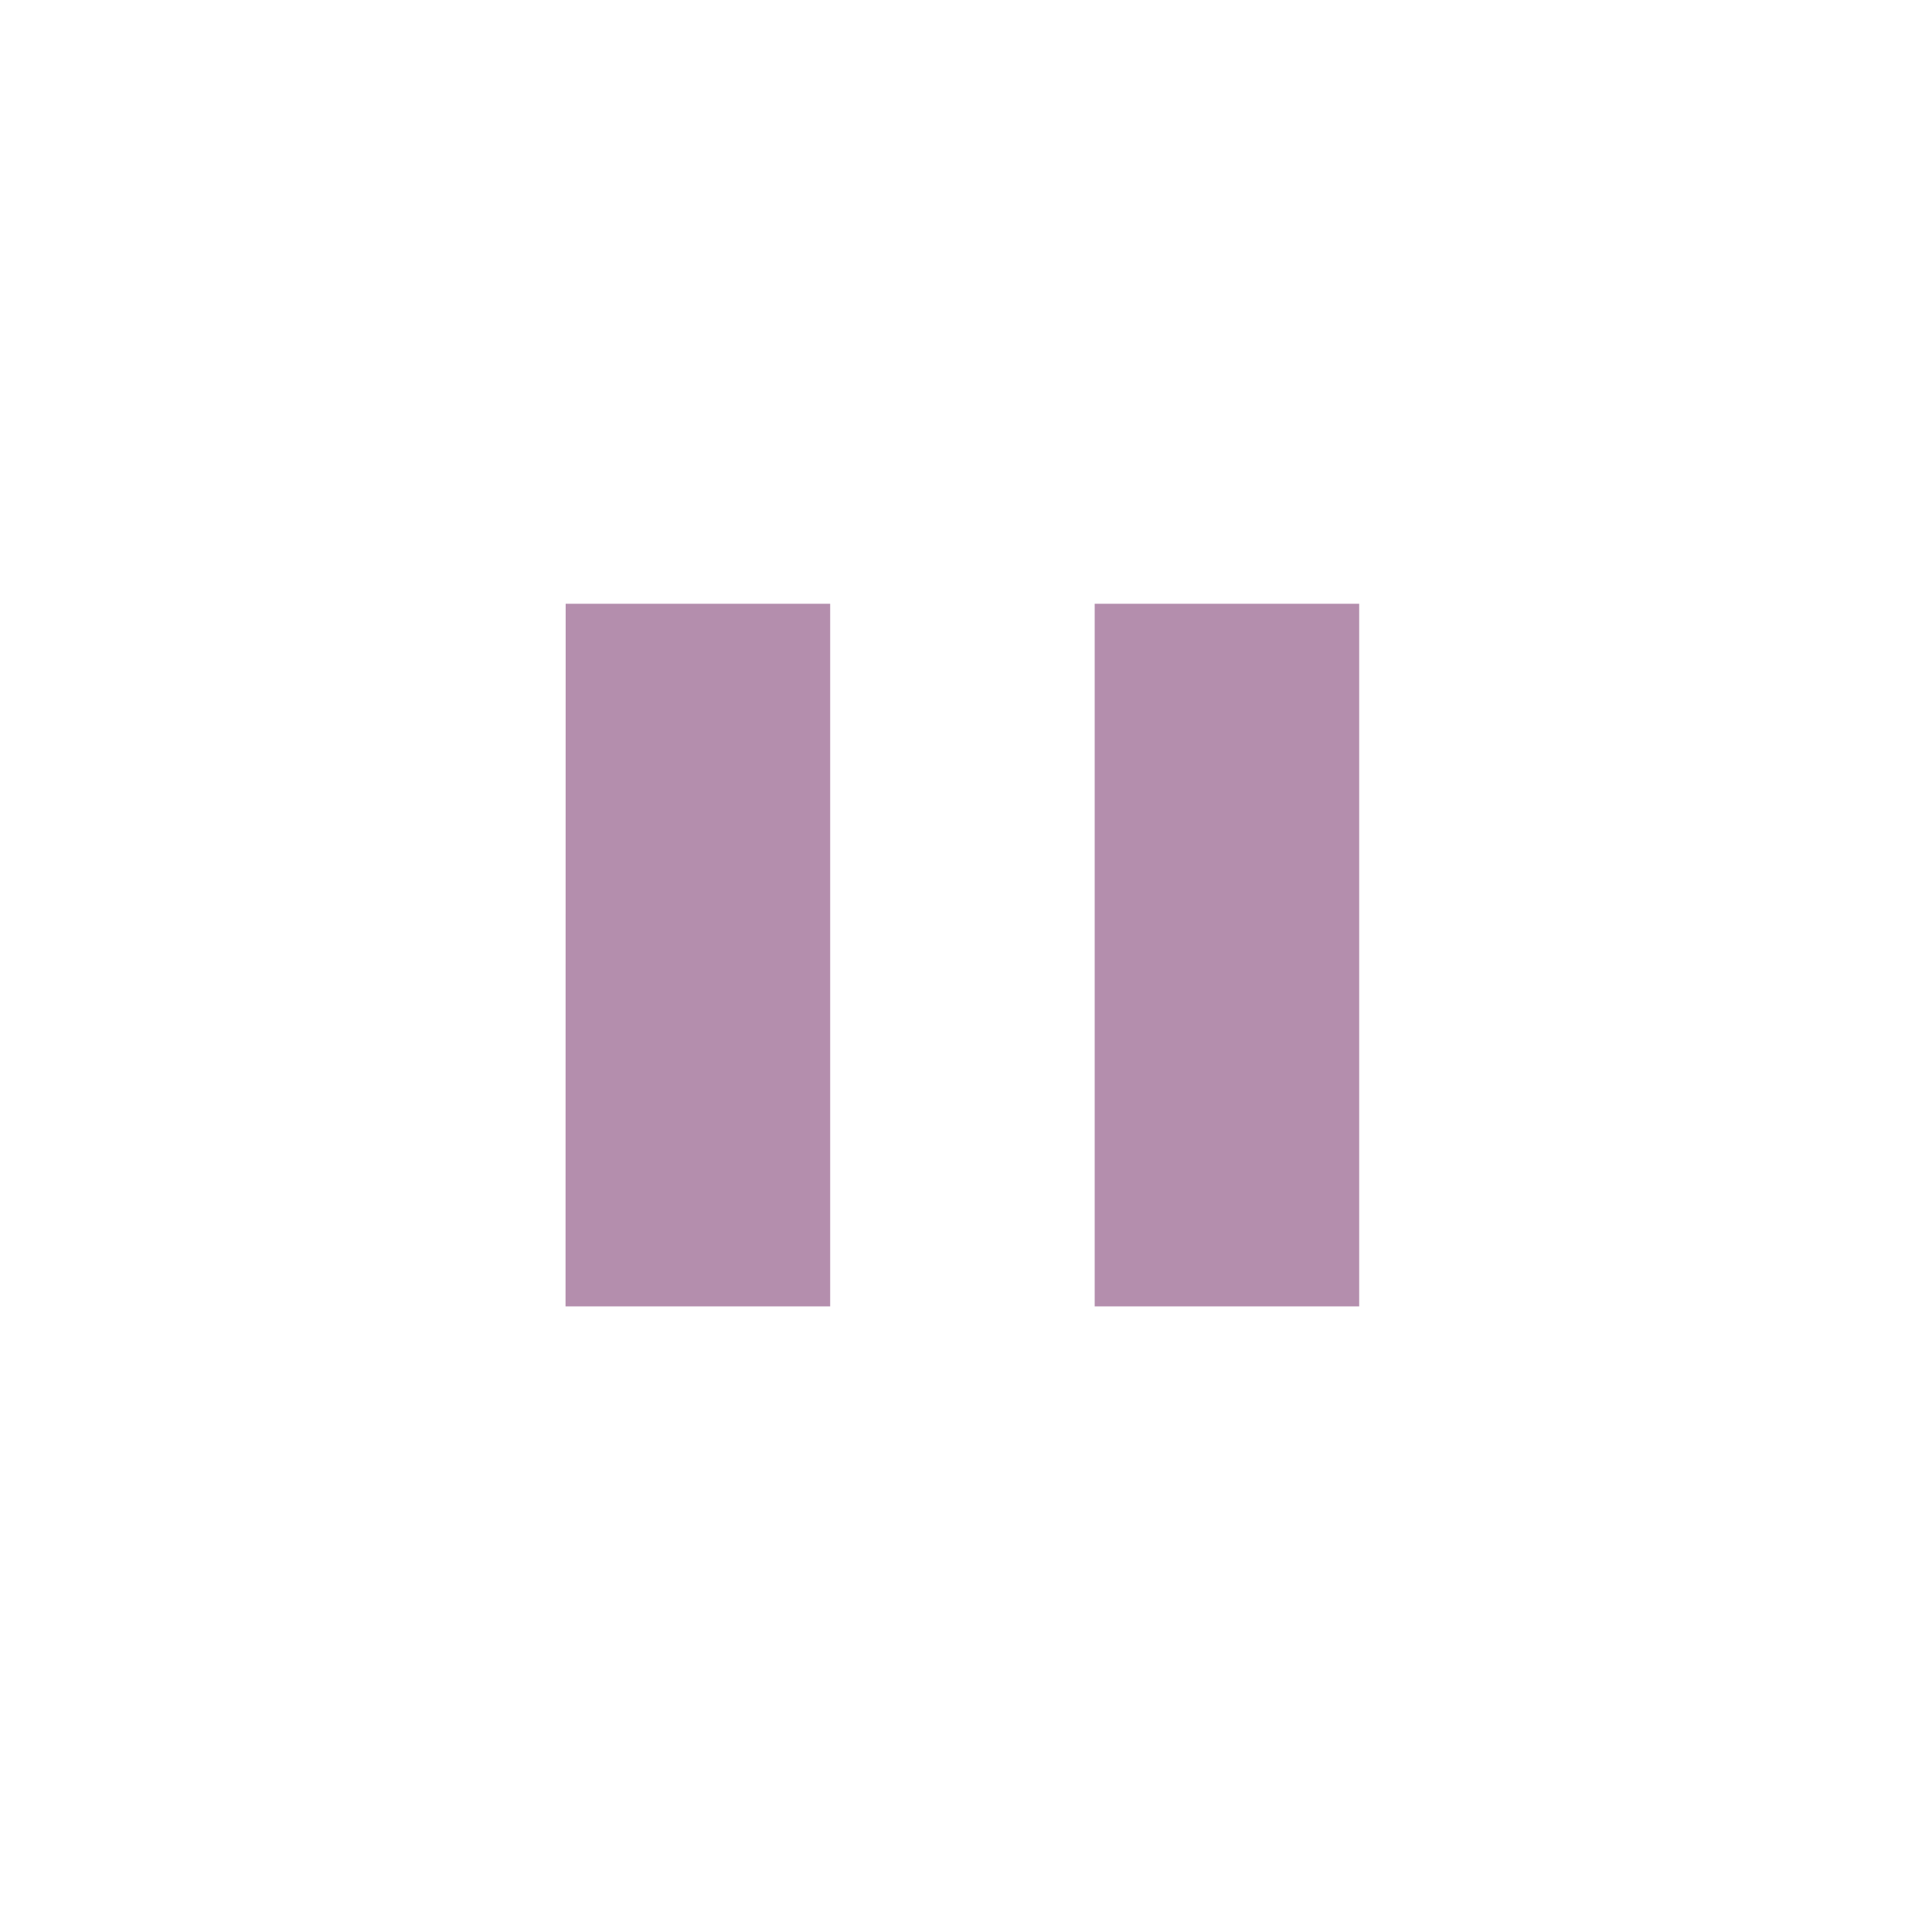
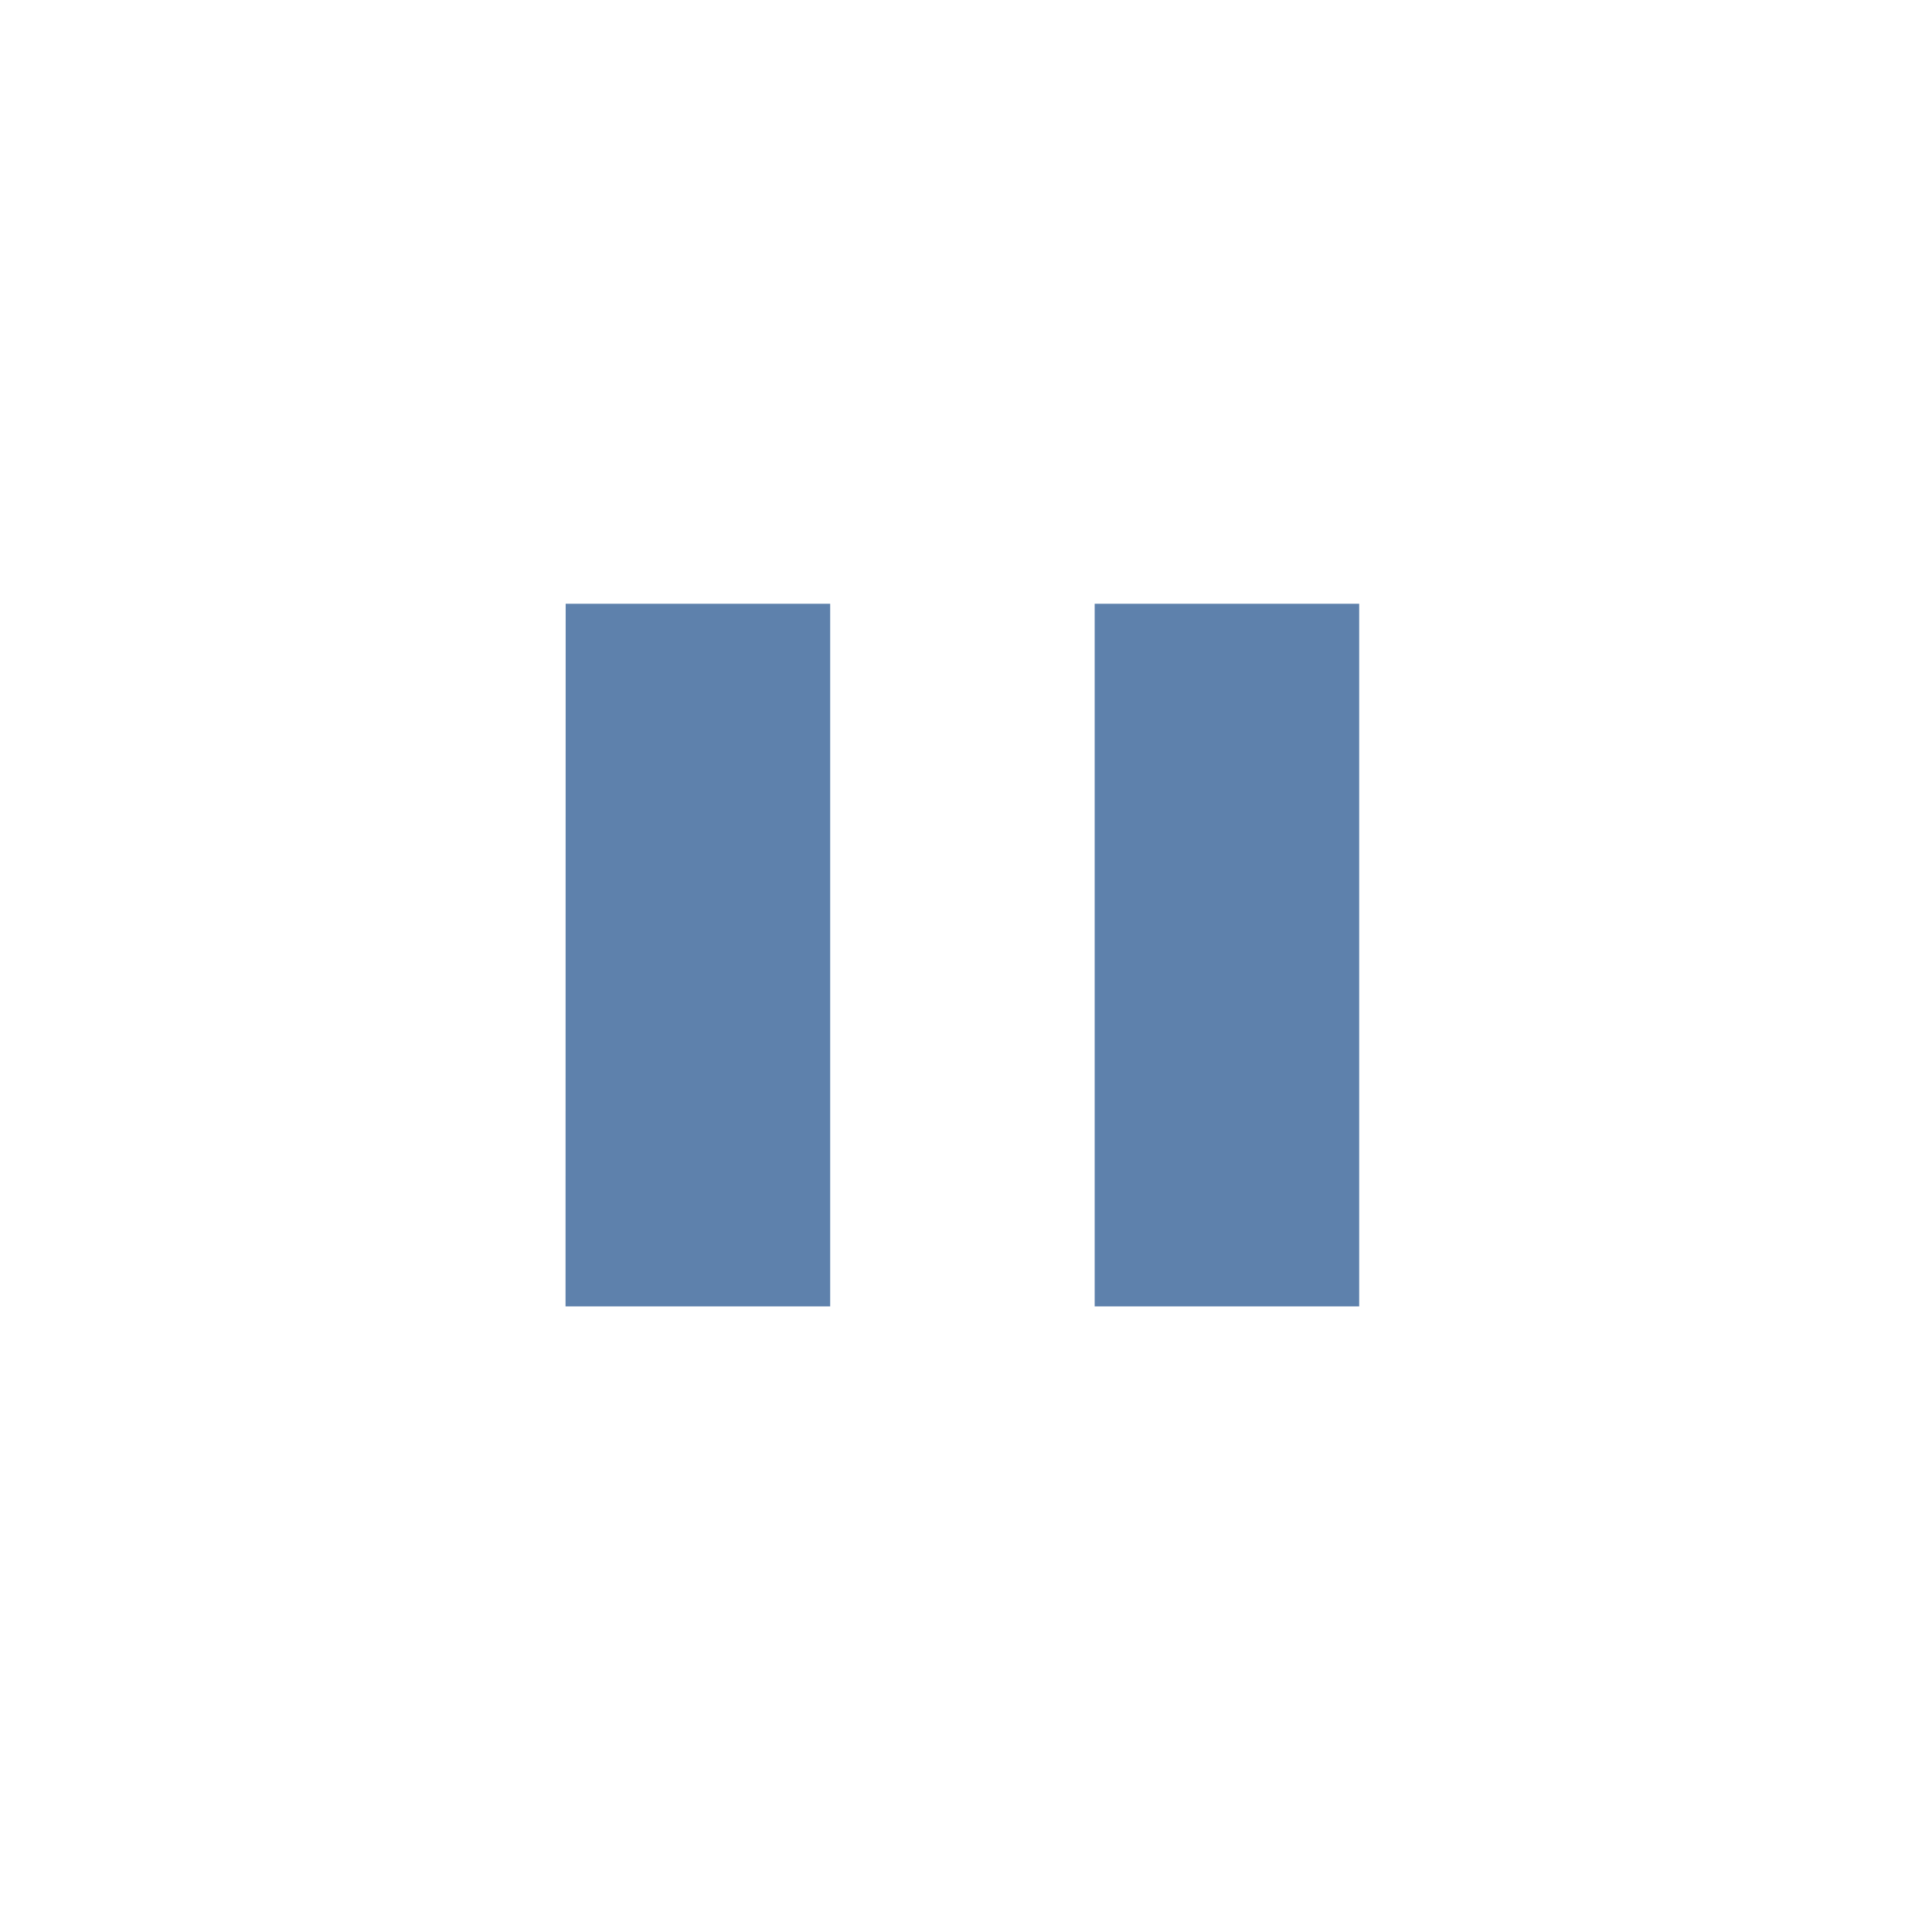
<svg xmlns="http://www.w3.org/2000/svg" version="1.0" id="svg7229" height="22" width="22">
  <defs id="defs7231">
    <style type="text/css" id="current-color-scheme">
      .ColorScheme-Text {
        color:#31363b;
      }
      .ColorScheme-Background{
        color:#eff0f1;
      }
      .ColorScheme-ViewText {
        color:#31363b;
      }
      .ColorScheme-ViewBackground{
        color:#ffffff;
      }
      .ColorScheme-ViewHover {
        color:#000000;
      }
      .ColorScheme-ViewFocus{
        color:#5a5a5a;
      }
      .ColorScheme-ButtonText {
        color:#31363b;
      }
      .ColorScheme-ButtonBackground{
        color:#E9E8E8;
      }
      .ColorScheme-ButtonHover {
        color:#1489ff;
      }
      .ColorScheme-ButtonFocus{
        color:#2B74C7;
      }
</style>
  </defs>
  <g transform="translate(-214.5357,-404.505)" id="layer1">
    <g class="ColorScheme-Text" style="fill:currentColor" id="media-playback-pause" transform="matrix(1.499977,0,0,1.499977,209.0358,-1146.514)">
      <rect y="1034.029" x="3.667" height="14.667" width="14.667" id="rect3003-0" style="opacity:0.01;fill:#ed1515;fill-opacity:0.004;stroke:none" />
-       <path class="ColorScheme-Text" d="m 11.977,1038.612 h 2.008 v 5.334 h -2.008 z m -4.016,0 h 2.008 v 5.334 H 7.96 Z" style="color:#31363b;fill:#b48ead;fill-opacity:1;stroke-width:1" id="rect3287-9" />
+       <path class="ColorScheme-Text" d="m 11.977,1038.612 h 2.008 v 5.334 h -2.008 z m -4.016,0 h 2.008 v 5.334 H 7.96 Z" style="color:#31363b;fill:#5e81ac;fill-opacity:1;stroke-width:1" id="rect3287-9" />
    </g>
    <g class="ColorScheme-Text" style="fill:currentColor" id="media-playback-start" transform="matrix(1.499977,0,0,1.499977,233.0353,-1146.514)">
      <rect y="1034.029" x="3.667" height="14.667" width="14.667" id="rect3003-1" style="opacity:0.01;fill:#ed1515;fill-opacity:0.004;stroke:none" />
-       <path class="ColorScheme-Text" d="m 9.272,1043.801 4.461,-2.372 -4.543,-2.607 z" style="color:#31363b;fill:#b48ead;fill-opacity:1;stroke-width:1" id="path3357-8" />
+       <path class="ColorScheme-Text" d="m 9.272,1043.801 4.461,-2.372 -4.543,-2.607 z" style="color:#31363b;fill:#5e81ac;fill-opacity:1;stroke-width:1" id="path3357-8" />
    </g>
    <g style="fill:#31363b" id="media-playback-stop" transform="matrix(1.499977,0,0,1.499977,257.0348,-1146.514)">
      <rect y="1034.029" x="3.667" height="14.667" width="14.667" id="rect3003-3" style="opacity:0.01;fill:#ed1515;fill-opacity:0.004;stroke:none" />
-       <path class="ColorScheme-Text" d="m 8.334,1038.695 h 4.721 v 4.606 H 8.334 Z" style="color:#31363b;fill:#b48ead;fill-opacity:1;stroke-width:1" id="rect3274-5" />
+       <path class="ColorScheme-Text" d="m 8.334,1038.695 h 4.721 v 4.606 H 8.334 Z" style="color:#31363b;fill:#5e81ac;fill-opacity:1;stroke-width:1" id="rect3274-5" />
    </g>
    <g id="media-record" transform="matrix(1.499977,0,0,1.499977,281.0344,-1146.514)">
      <rect y="1034.029" x="3.668" height="14.667" width="14.667" id="rect3003-03" style="opacity:0.01;fill:#ed1515;fill-opacity:0.004;stroke:none" />
      <rect style="fill:#bf616a;fill-opacity:1" id="rect3274-0" width="10.661" height="10.665" x="5.669" y="1036.03" ry="5.332" />
    </g>
    <g class="ColorScheme-Text" style="fill:currentColor" id="media-seek-backward" transform="matrix(1.499977,0,0,1.499977,305.0339,-1146.514)">
      <rect y="1034.029" x="3.668" height="14.667" width="14.667" id="rect3003-07" style="opacity:0.01;fill:#ed1515;fill-opacity:0.004;stroke:none" />
-       <path class="ColorScheme-Text" d="m 10.734,1045.173 -4.498,-3.831 4.498,-3.83 z m 4.498,0 -4.498,-3.831 4.498,-3.83 z" style="color:#31363b;fill:#b48ead;fill-opacity:1;stroke-width:1.259" id="path4148-6" />
+       <path class="ColorScheme-Text" d="m 10.734,1045.173 -4.498,-3.831 4.498,-3.83 z m 4.498,0 -4.498,-3.831 4.498,-3.83 z" style="color:#31363b;fill:#5e81ac;fill-opacity:1;stroke-width:1.259" id="path4148-6" />
    </g>
    <g class="ColorScheme-Text" style="fill:currentColor" id="media-seek-forward" transform="matrix(1.499977,0,0,1.499977,329.0878,-1146.514)">
      <rect y="1034.029" x="3.632" height="14.667" width="14.667" id="rect3003-2" style="opacity:0.01;fill:#ed1515;fill-opacity:0.004;stroke:none" />
-       <path class="ColorScheme-Text" d="m 11.708,1045.376 4.351,-3.9 -4.351,-3.901 z m -4.351,0 4.351,-3.9 -4.351,-3.901 z" style="color:#31363b;fill:#b48ead;fill-opacity:1;stroke-width:1.245" id="path4148-8" />
+       <path class="ColorScheme-Text" d="m 11.708,1045.376 4.351,-3.9 -4.351,-3.901 z m -4.351,0 4.351,-3.9 -4.351,-3.901 z" style="color:#31363b;fill:#5e81ac;fill-opacity:1;stroke-width:1.245" id="path4148-8" />
    </g>
    <g class="ColorScheme-Text" style="fill:currentColor" id="media-skip-backward" transform="matrix(1.499977,0,0,1.499977,353.033,-1146.514)">
      <rect y="1034.029" x="3.669" height="14.667" width="14.667" id="rect3003-9" style="opacity:0.01;fill:#ed1515;fill-opacity:0.004;stroke:none" />
-       <path class="ColorScheme-Text" id="rect3356-04" d="m 7.089,1037.649 v 7.127 h 2.602 v -3.564 -3.562 z m 2.602,3.562 5.204,3.564 v -7.127 z" style="color:#31363b;fill:#b48ead;fill-opacity:1;stroke-width:1.381" />
+       <path class="ColorScheme-Text" id="rect3356-04" d="m 7.089,1037.649 v 7.127 h 2.602 v -3.564 -3.562 z m 2.602,3.562 5.204,3.564 v -7.127 z" style="color:#31363b;fill:#5e81ac;fill-opacity:1;stroke-width:1.381" />
    </g>
    <g class="ColorScheme-Text" style="fill:currentColor" id="media-skip-forward" transform="matrix(1.499977,0,0,1.499977,377.0325,-1146.514)">
      <rect y="1034.029" x="3.669" height="14.667" width="14.667" id="rect3003-7" style="opacity:0.01;fill:#ed1515;fill-opacity:0.004;stroke:none" />
-       <path class="ColorScheme-Text" d="m 12.603,1037.631 h 2.618 v 7.195 h -2.618 z m -5.236,7.195 5.236,-3.598 -5.236,-3.597 z" style="color:#31363b;fill:#b48ead;fill-opacity:1;stroke-width:1.394" id="rect3402-4" />
+       <path class="ColorScheme-Text" d="m 12.603,1037.631 h 2.618 v 7.195 h -2.618 z m -5.236,7.195 5.236,-3.598 -5.236,-3.597 z" style="color:#31363b;fill:#5e81ac;fill-opacity:1;stroke-width:1.394" id="rect3402-4" />
    </g>
    <g id="media-eject" transform="matrix(1.249974,0,0,1.249974,404.2858,-886.1712)">
      <rect y="1032.402" x="1.8" height="17.6" width="17.6" id="rect3003" style="opacity:0.01;fill:#ed1515;fill-opacity:0.004;stroke:none" />
-       <path id="path6" class="ColorScheme-Text" d="m 10.806,1036.241 -5.285,6.353 H 16.091 Z m -5.285,7.859 v 1.666 H 16.091 v -1.666 z" style="color:#31363b;opacity:1;fill:#b48ead;fill-opacity:1;stroke-width:1.459" />
+       <path id="path6" class="ColorScheme-Text" d="m 10.806,1036.241 -5.285,6.353 H 16.091 Z m -5.285,7.859 v 1.666 H 16.091 v -1.666 z" style="color:#31363b;opacity:1;fill:#5e81ac;fill-opacity:1;stroke-width:1.459" />
    </g>
    <g class="ColorScheme-Text" style="fill:currentColor" id="media-playback-paused" transform="matrix(1.499977,0,0,1.499977,209.0358,-1122.514)">
      <rect y="1034.029" x="3.667" height="14.667" width="14.667" id="rect3003-0-3" style="opacity:0.01;fill:#ed1515;fill-opacity:0.004;stroke:none" />
      <path class="ColorScheme-Text" d="m 11.667,1039.362 h 1.333 v 4 h -1.333 z m -2.667,0 h 1.333 v 4 H 9 Z M 11,1036.029 c -2.955,0 -5.334,2.379 -5.334,5.333 0,2.955 2.379,5.333 5.334,5.333 2.955,0 5.334,-2.379 5.334,-5.333 0,-2.955 -2.379,-5.333 -5.334,-5.333 z m 0.088,1.106 c 2.585,0 4.227,1.642 4.227,4.227 0,2.586 -1.73,4.315 -4.315,4.315 -2.585,0 -4.227,-1.73 -4.227,-4.315 0,-2.586 1.73,-4.227 4.315,-4.227 z" style="color:#31363b;fill:#a1b4ba;fill-opacity:1;stroke:none" id="rect3287-9-5" />
    </g>
    <g class="ColorScheme-Text" style="fill:currentColor" id="media-playback-playing" transform="matrix(1.499977,0,0,1.499977,233.0353,-1122.514)">
      <rect y="1034.029" x="3.667" height="14.667" width="14.667" id="rect3003-1-2" style="opacity:0.01;fill:#ed1515;fill-opacity:0.004;stroke:none" />
      <path class="ColorScheme-Text" d="m 9.491,1043.275 3.81,-1.825 -3.81,-2.264 z M 11,1036.028 c -2.955,0 -5.334,2.379 -5.334,5.334 0,2.955 2.379,5.334 5.334,5.334 2.955,0 5.334,-2.379 5.334,-5.334 0,-2.955 -2.379,-5.334 -5.334,-5.334 z m 0,0.93 c 2.586,0 4.316,1.818 4.316,4.403 0,2.586 -1.642,4.316 -4.228,4.316 -2.586,0 -4.403,-1.642 -4.403,-4.228 0,-2.586 1.73,-4.491 4.316,-4.491 z" style="color:#31363b;fill:#a1b4ba;fill-opacity:1;stroke:none" id="path3357-8-9" />
    </g>
    <g class="ColorScheme-Text" style="fill:currentColor" id="media-playback-stopped" transform="matrix(1.499977,0,0,1.499977,257.0348,-1122.514)">
      <rect y="1034.029" x="3.667" height="14.667" width="14.667" id="rect3003-3-2" style="opacity:0.01;fill:#ed1515;fill-opacity:0.004;stroke:none" />
      <path id="path41" d="m 9,1039.362 h 4 v 4 H 9 Z M 11,1036.029 c -2.955,0 -5.334,2.379 -5.334,5.333 0,2.955 2.379,5.333 5.334,5.333 2.955,0 5.334,-2.379 5.334,-5.333 0,-2.955 -2.379,-5.333 -5.334,-5.333 z m 0.088,1.018 c 2.585,0 4.227,1.73 4.227,4.315 0,2.586 -1.642,4.227 -4.227,4.227 -2.585,0 -4.315,-1.73 -4.315,-4.315 0,-2.586 1.73,-4.227 4.315,-4.227 z" class="ColorScheme-Text" style="color:#31363b;fill:#a1b4ba;fill-opacity:1" />
    </g>
  </g>
</svg>
